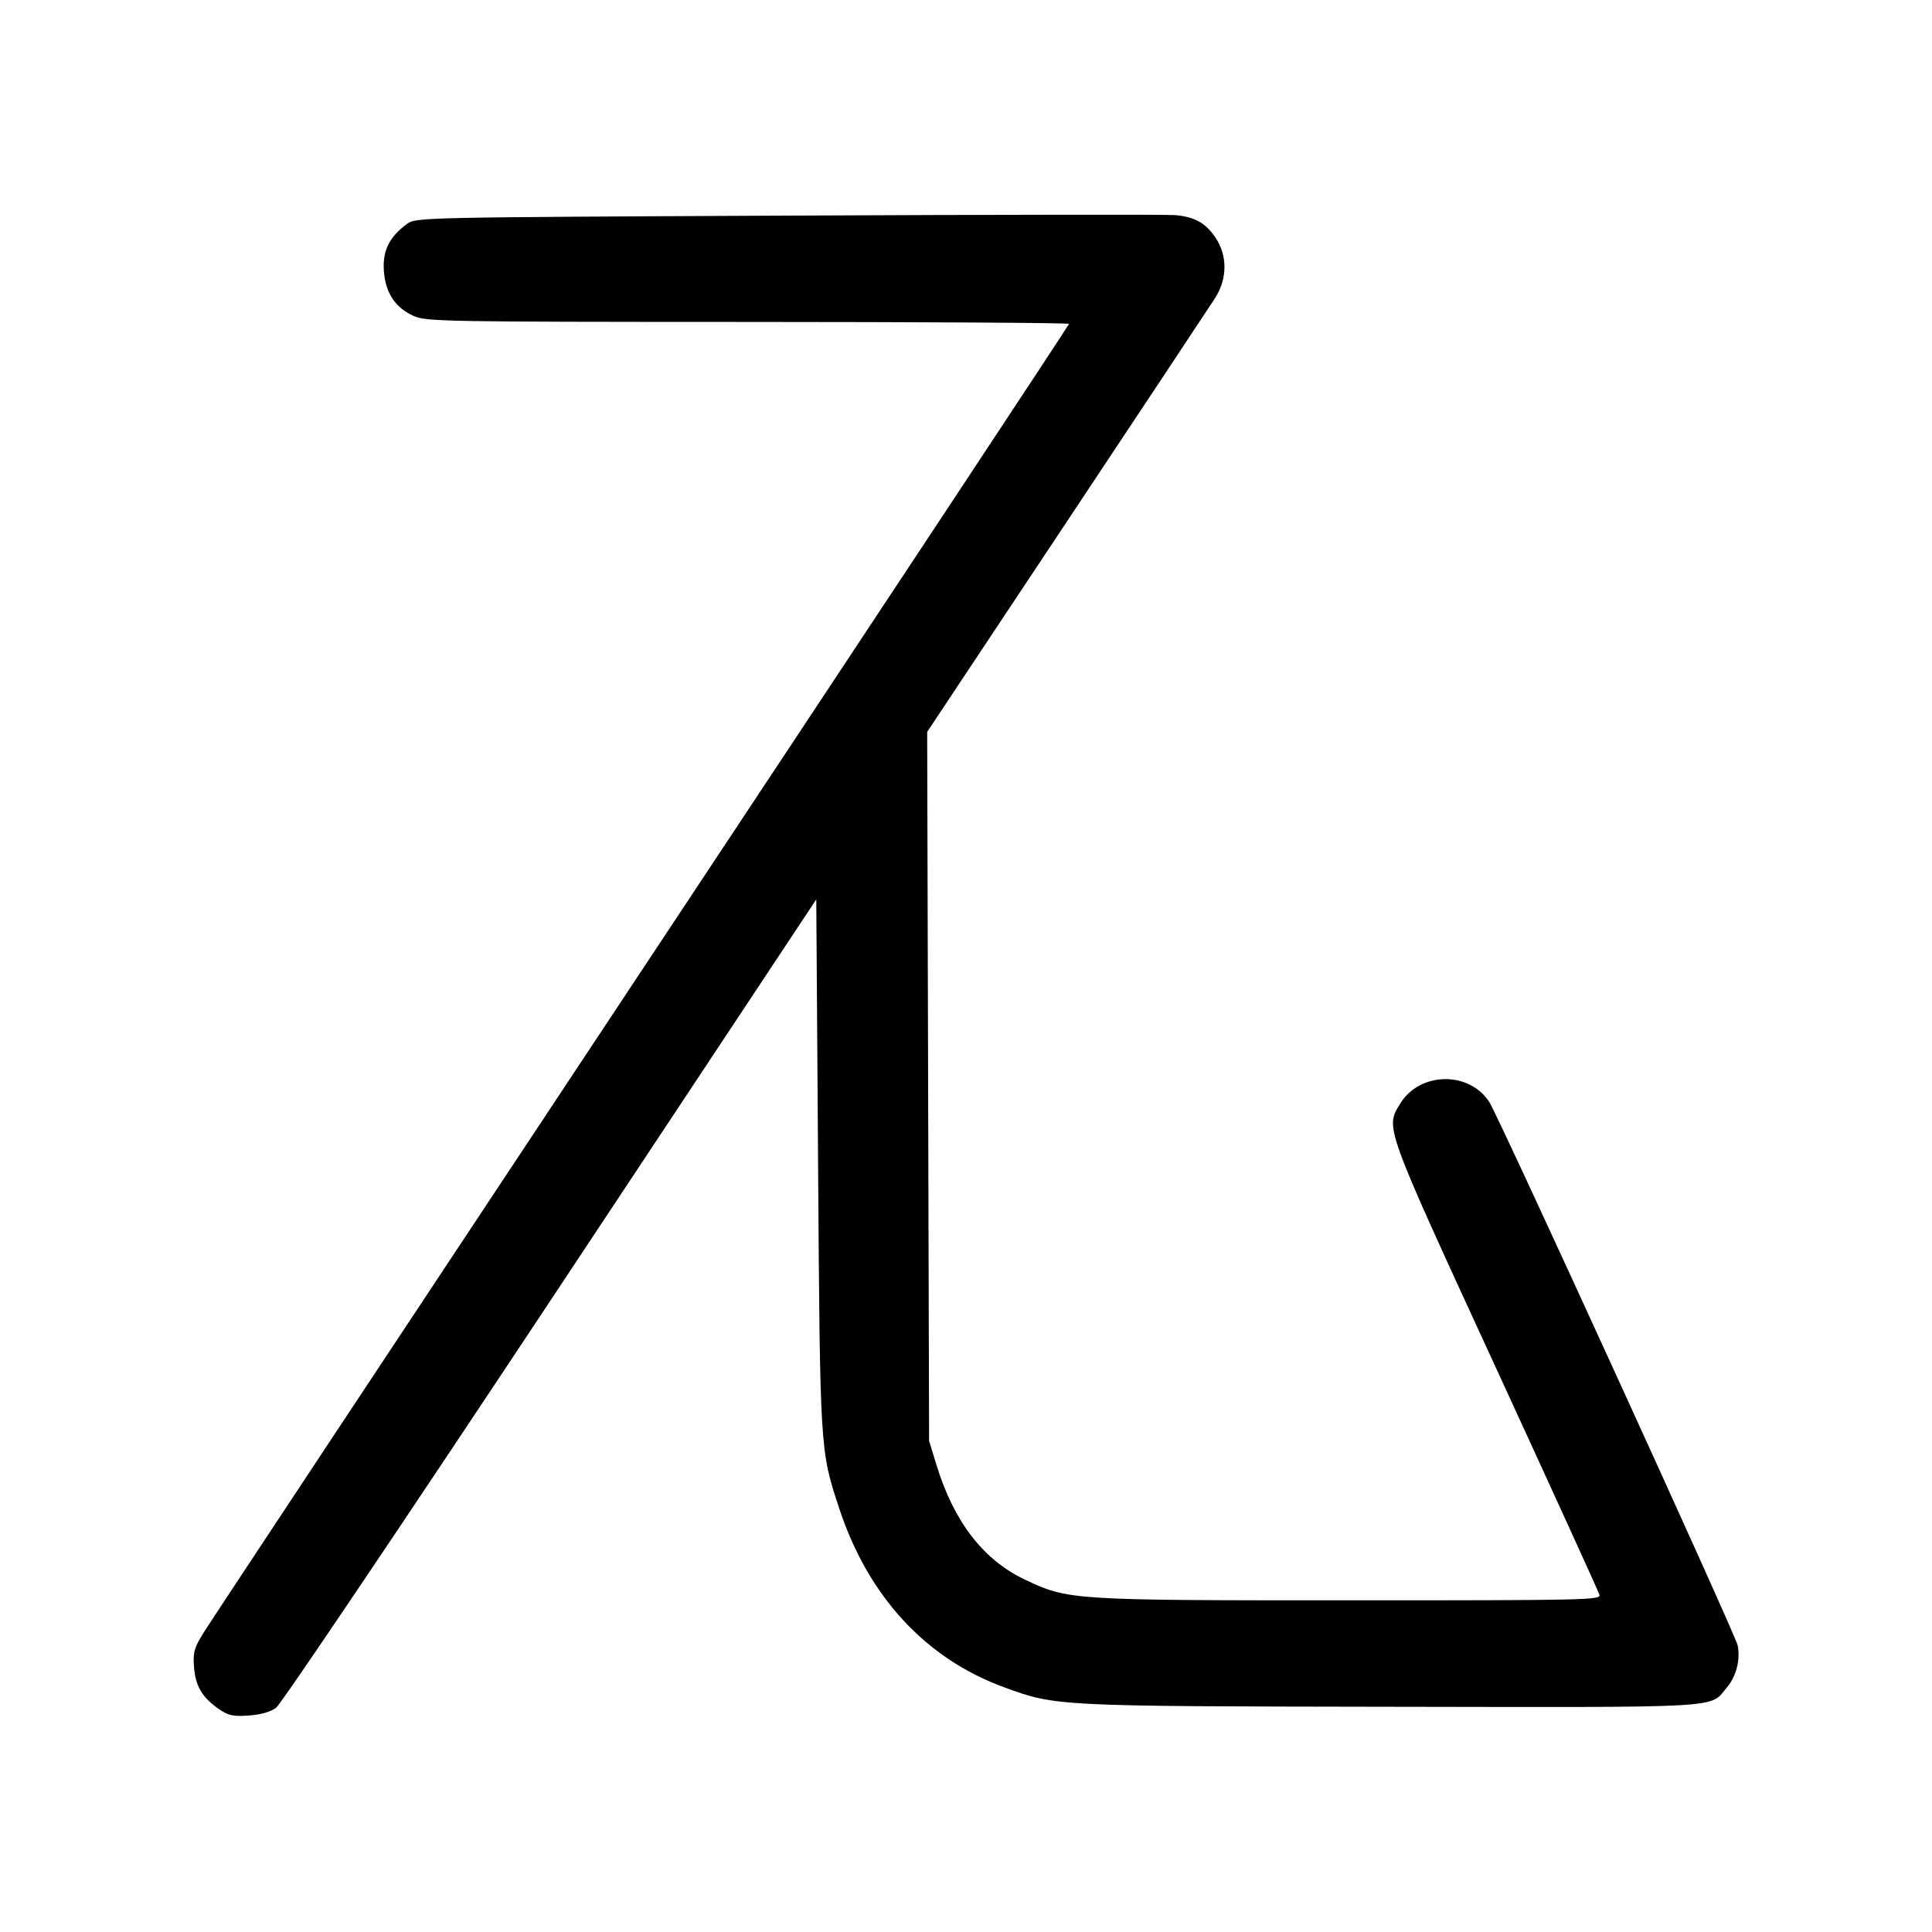
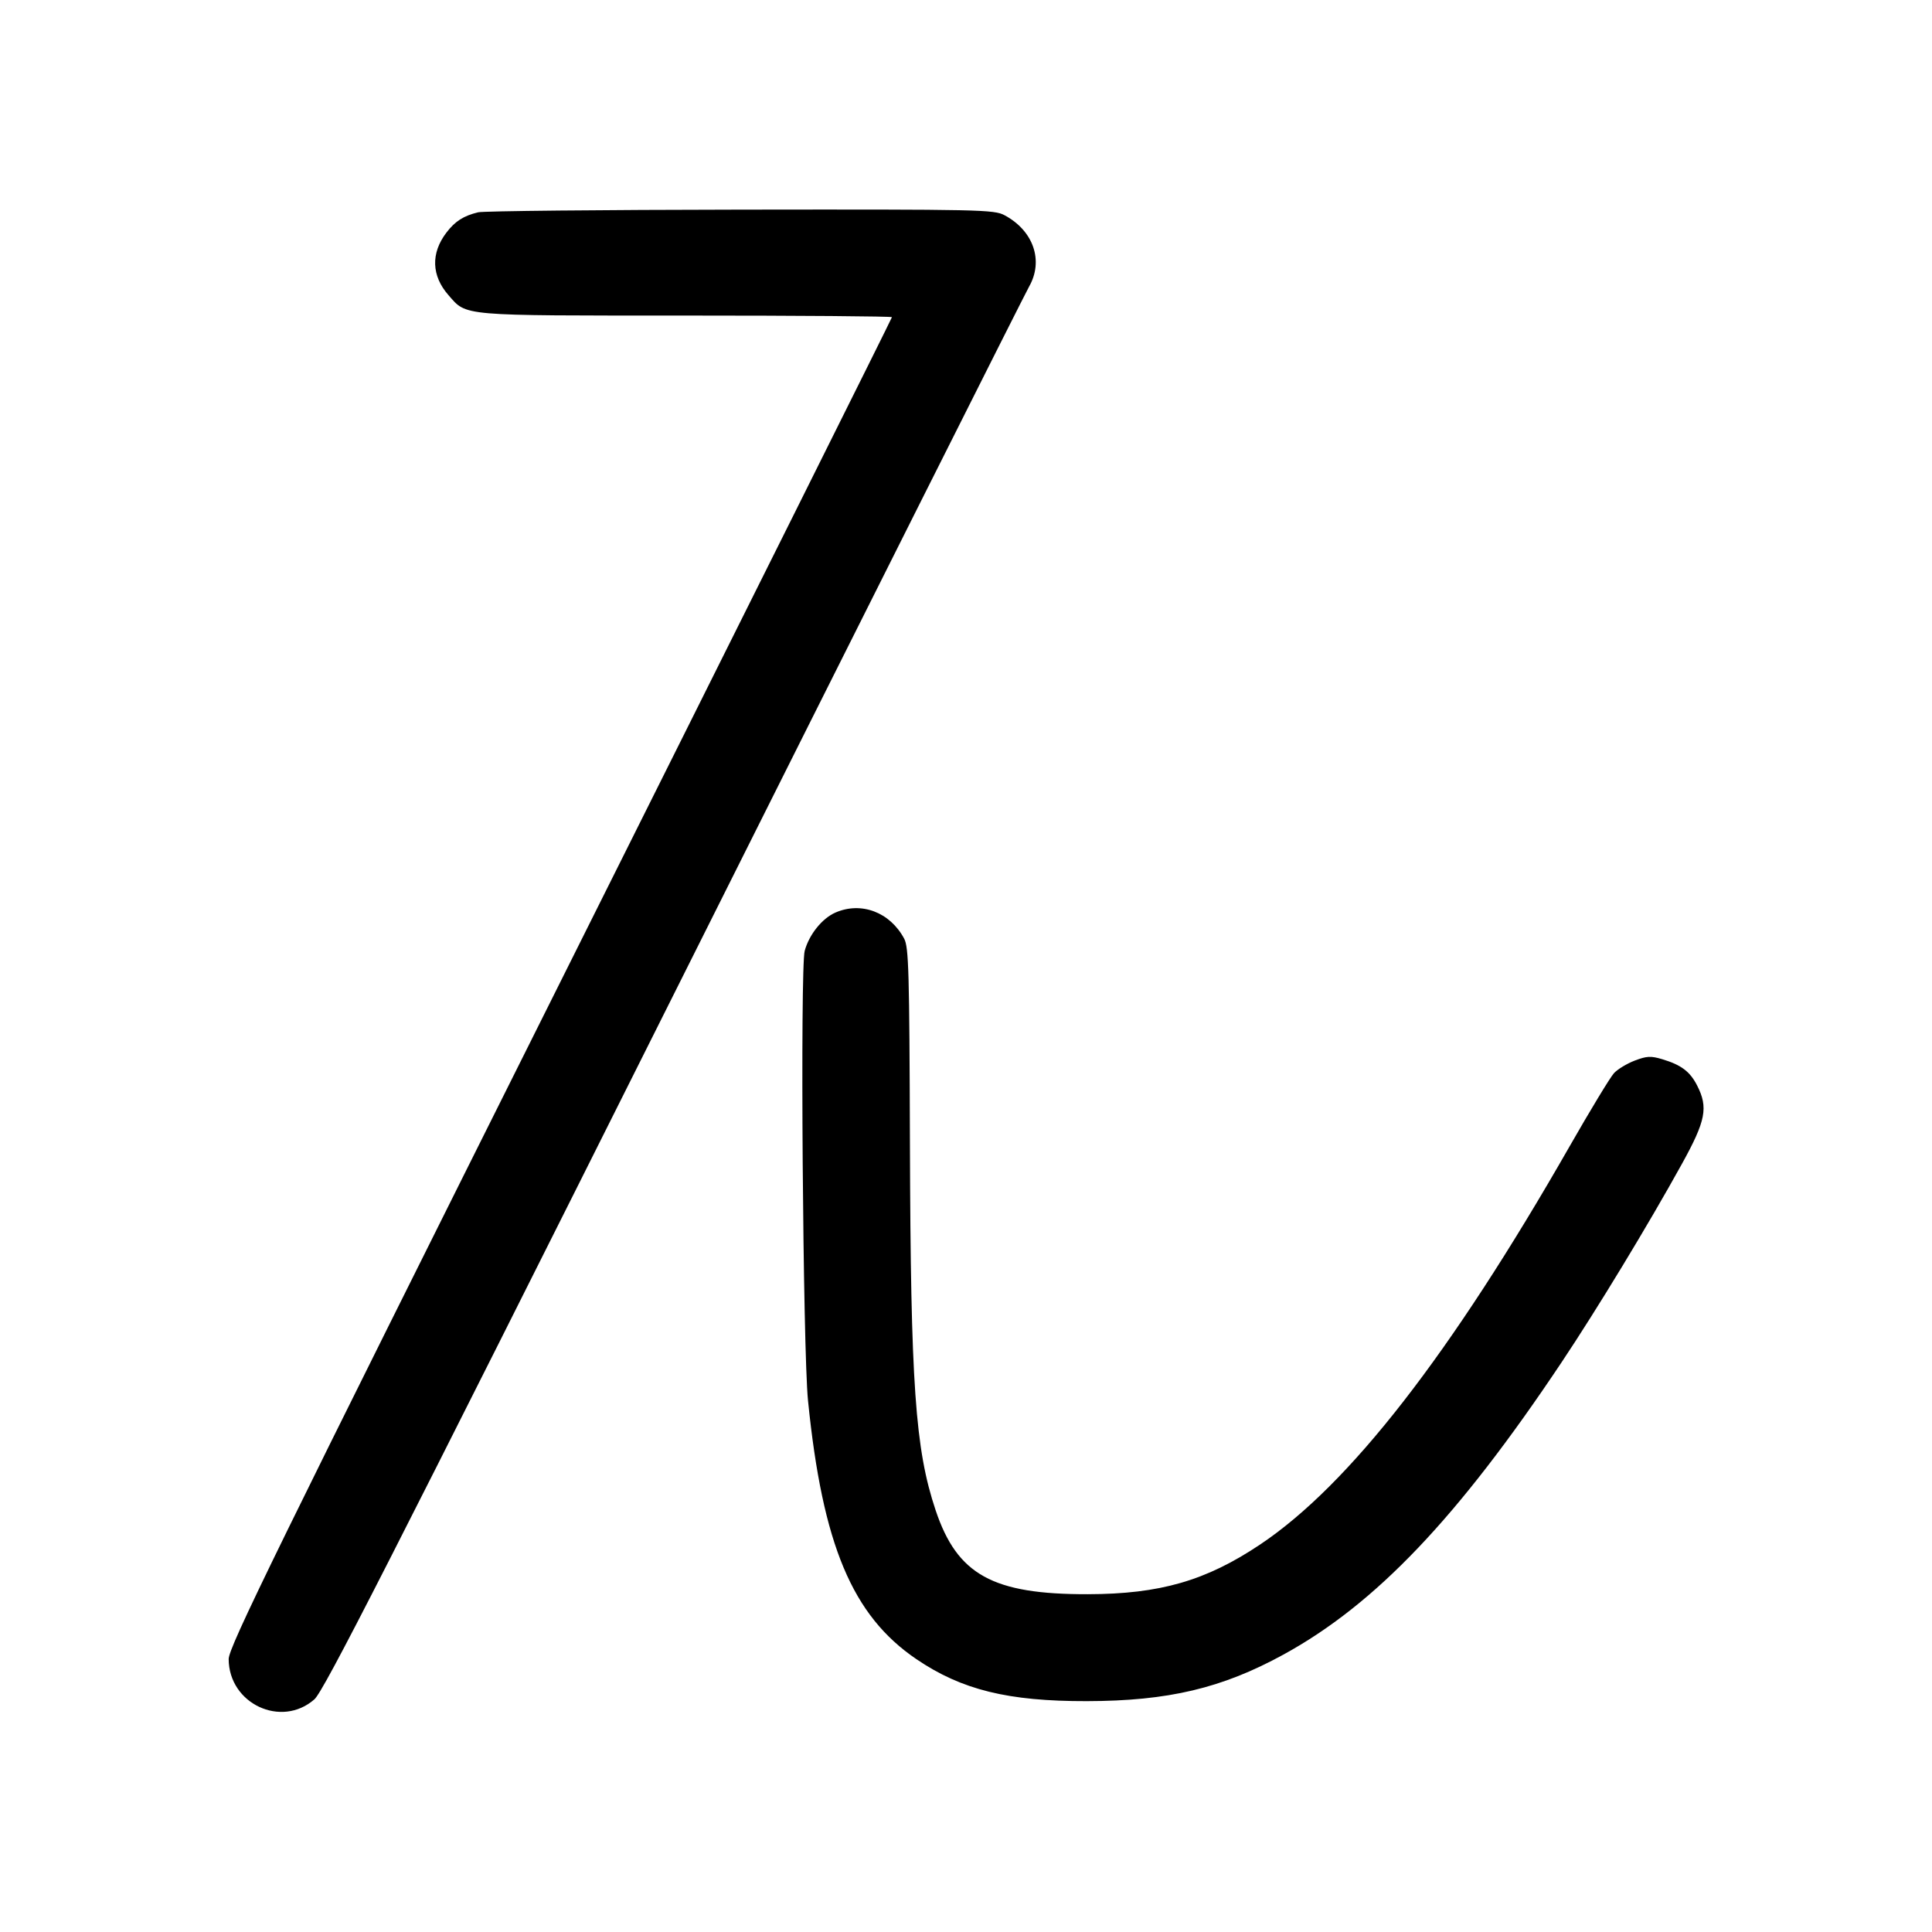
<svg xmlns="http://www.w3.org/2000/svg" width="1000" height="1000" viewBox="0 0 1000 1000" version="1.1" id="svg5">
-   <path d="M408.039 111.595 C 215.729 112.498,215.232 112.509,210.539 115.987 C 201.458 122.715,197.968 129.820,198.687 140.109 C 199.486 151.551,204.473 159.163,214.002 163.491 C 220.516 166.449,228.558 166.595,387.083 166.630 C 478.521 166.650,553.333 167.102,553.333 167.633 C 553.333 168.165,453.827 318.728,332.208 502.217 C 210.590 685.706,108.534 839.958,105.418 845.000 C 100.435 853.062,99.835 855.230,100.436 862.986 C 101.199 872.834,104.735 878.726,113.487 884.731 C 118.228 887.984,120.754 888.517,128.772 887.956 C 134.955 887.524,140.003 886.082,142.939 883.910 C 145.448 882.055,209.375 787.160,285.000 673.033 L 422.500 465.529 423.437 602.348 C 424.457 751.246,424.415 750.559,434.388 780.792 C 449.409 826.323,479.116 858.511,519.830 873.370 C 546.680 883.169,546.434 883.157,720.369 883.425 C 895.786 883.695,884.648 884.342,893.902 873.344 C 898.705 867.636,900.890 859.033,899.413 851.647 C 898.282 845.993,776.034 578.533,770.906 570.494 C 760.586 554.315,735.008 554.640,724.847 571.080 C 716.939 583.876,716.105 581.564,774.070 707.500 C 803.182 770.750,827.388 823.813,827.862 825.417 C 828.676 828.177,821.746 828.333,698.674 828.333 C 554.160 828.333,552.914 828.253,530.344 817.535 C 508.949 807.374,493.734 787.618,484.729 758.306 L 480.898 745.833 480.400 562.329 L 479.903 378.826 552.035 270.252 C 591.707 210.537,626.302 158.358,628.911 154.300 C 635.277 144.400,635.414 132.474,629.268 123.187 C 624.177 115.494,618.375 112.214,608.311 111.339 C 604.198 110.982,514.076 111.097,408.039 111.595 " stroke="none" fill-rule="evenodd" fill="black" />
+   <path d="M247.500 109.881 C 239.901 111.715,235.544 114.508,231.031 120.439 C 222.922 131.096,223.321 142.740,232.140 152.784 C 241.733 163.710,237.348 163.333,354.946 163.333 C 413.643 163.333,461.667 163.709,461.667 164.168 C 461.667 164.627,384.417 319.502,290.000 508.333 C 142.355 803.621,118.337 852.655,118.361 858.748 C 118.450 881.861,145.603 894.612,162.723 879.581 C 167.573 875.322,201.020 809.712,348.520 515.110 C 447.455 317.508,530.321 152.458,532.665 148.333 C 540.269 134.956,534.941 119.447,519.984 111.425 C 514.501 108.485,507.816 108.342,383.359 108.504 C 311.387 108.598,250.250 109.218,247.500 109.881 M432.417 472.344 C 425.515 475.351,418.819 483.692,416.510 492.159 C 414.117 500.937,415.577 698.694,418.230 725.000 C 425.749 799.568,441.126 836.236,474.332 858.776 C 497.753 874.674,521.739 880.586,562.500 880.509 C 604.657 880.429,632.497 873.837,664.328 856.398 C 712.003 830.279,754.529 785.609,808.117 705.362 C 826.712 677.516,853.186 633.873,870.568 602.409 C 882.937 580.018,884.248 573.260,878.429 561.855 C 874.730 554.604,870.199 551.192,860.351 548.242 C 854.473 546.481,852.354 546.588,846.139 548.961 C 842.122 550.495,837.289 553.419,835.399 555.459 C 833.509 557.498,823.173 574.542,812.431 593.333 C 750.856 701.046,698.353 768.593,652.219 799.451 C 624.164 818.217,600.379 825.076,563.070 825.161 C 513.828 825.272,495.464 815.137,484.267 781.667 C 473.694 750.059,471.363 716.731,470.976 591.667 C 470.701 502.707,470.349 490.245,467.990 485.833 C 460.675 472.153,445.803 466.514,432.417 472.344 " stroke="none" fill-rule="evenodd" fill="black" />
</svg>
